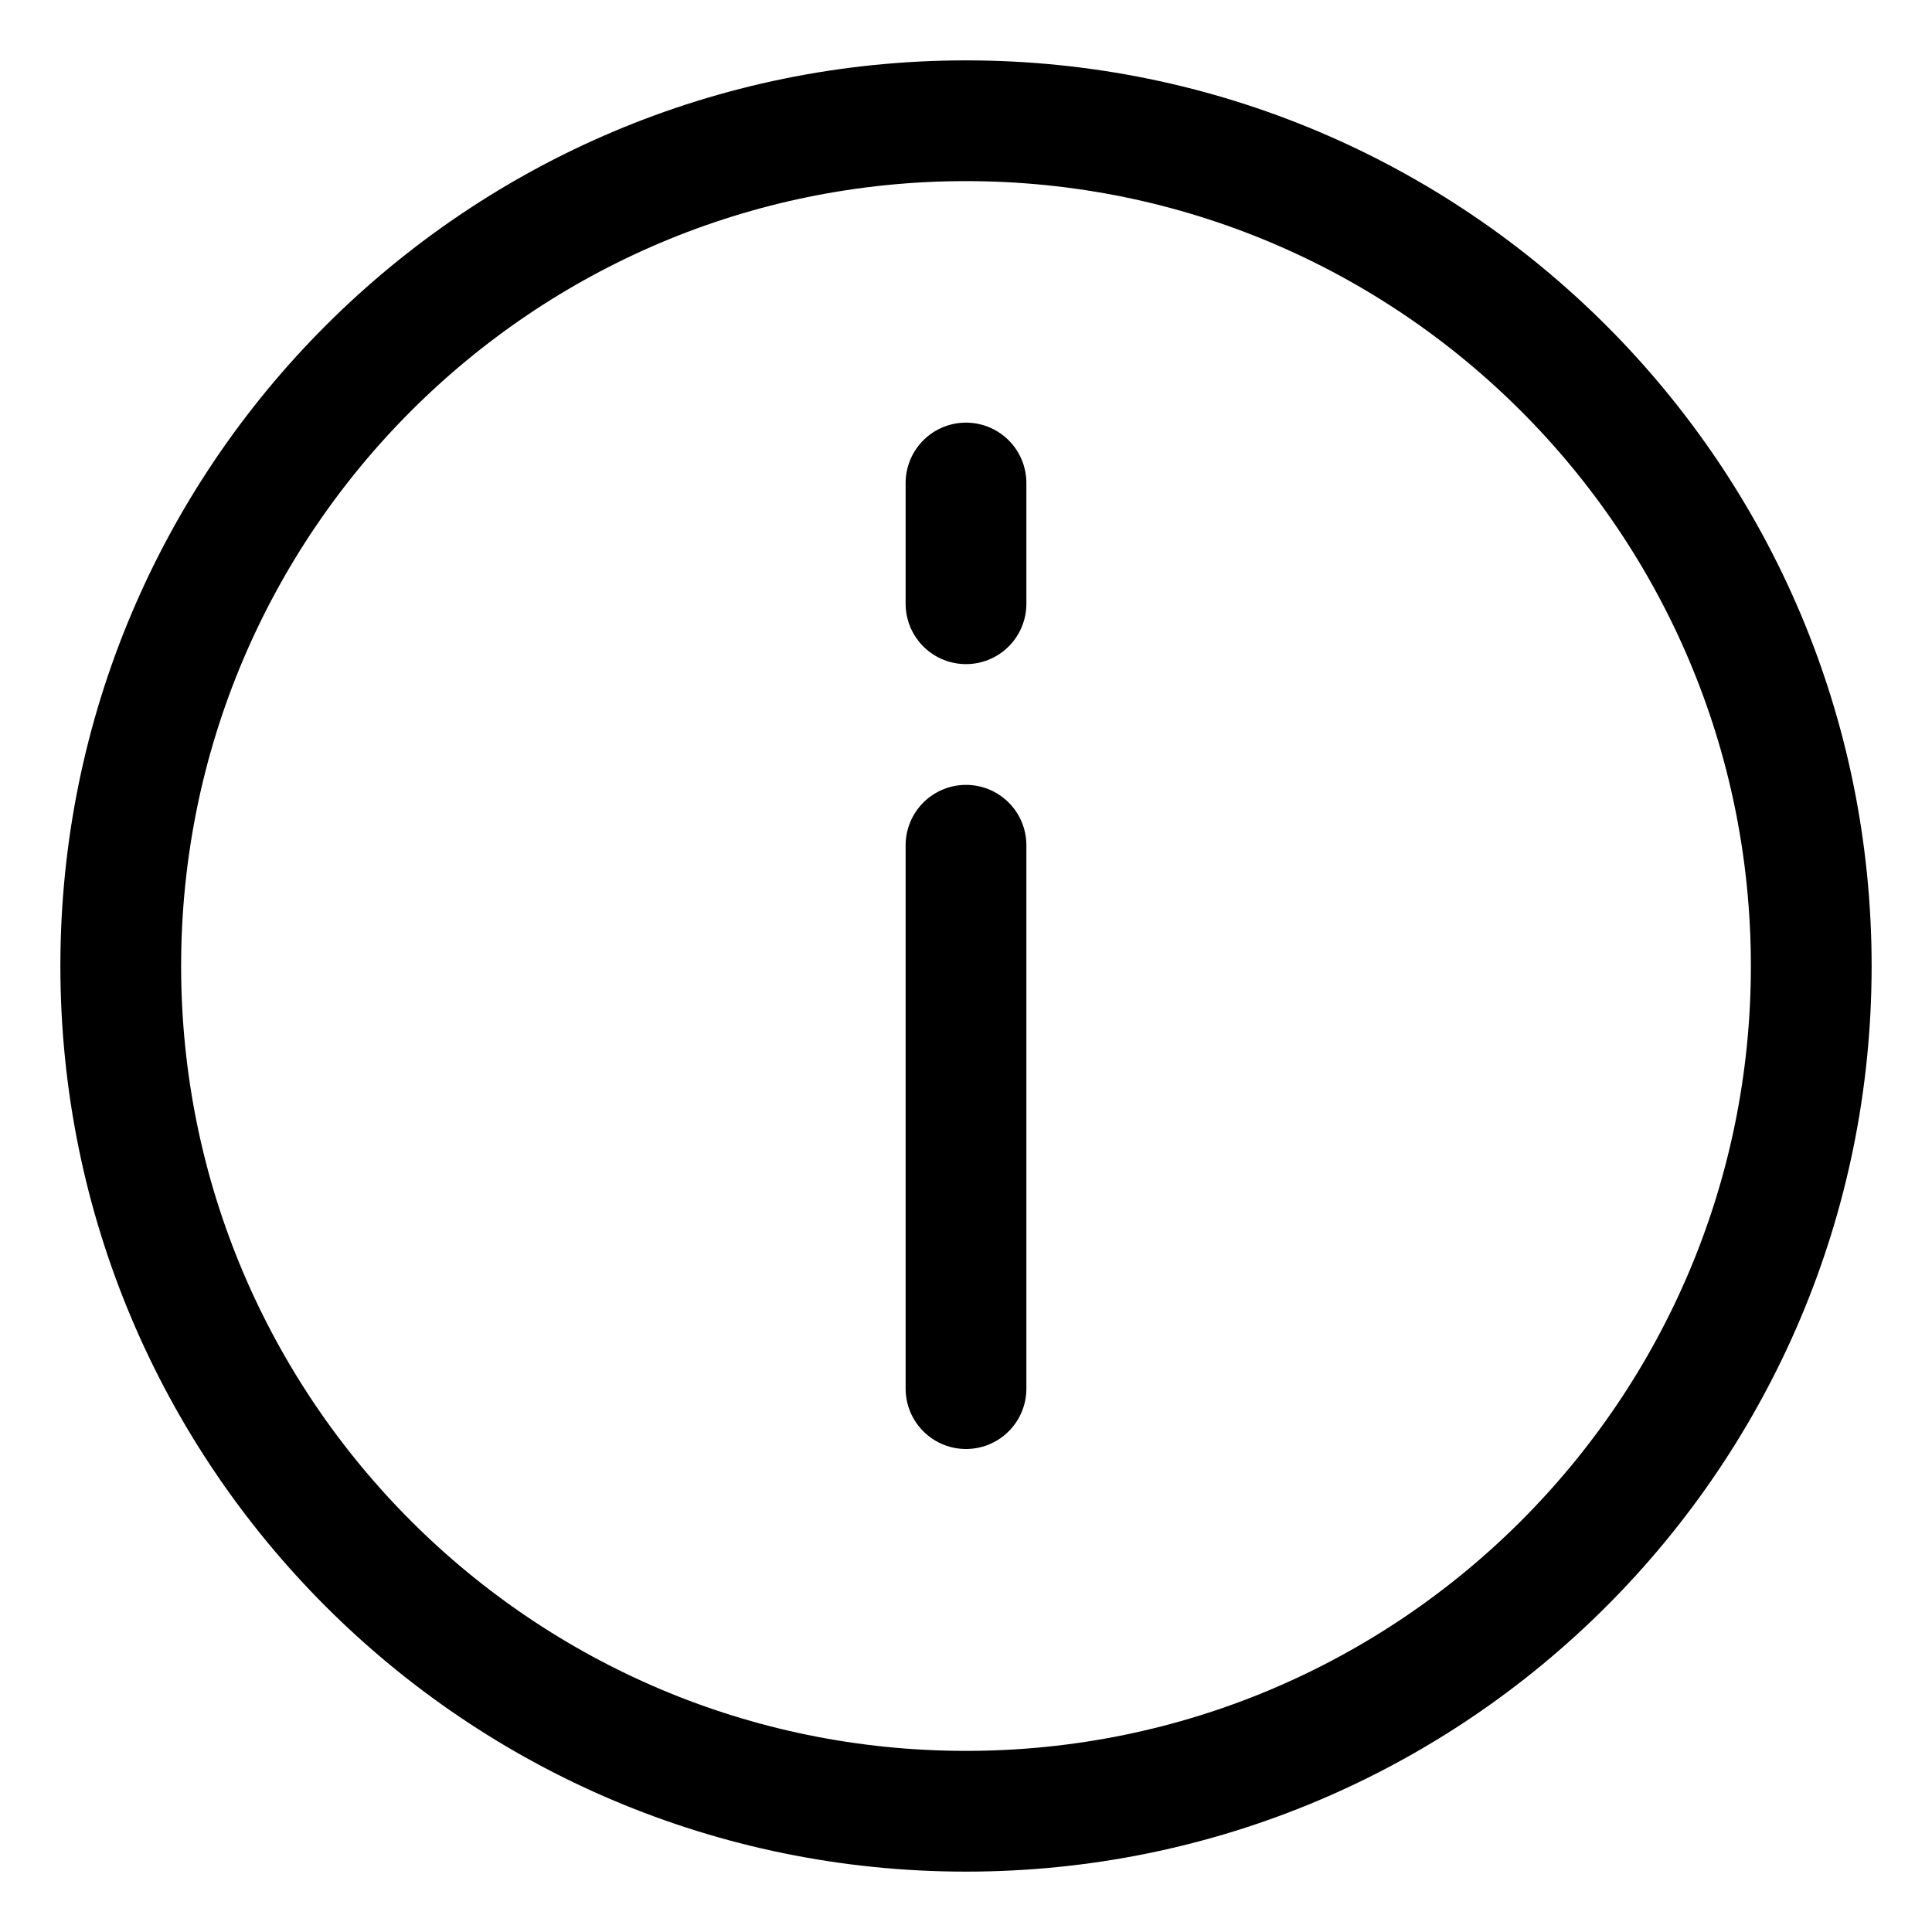
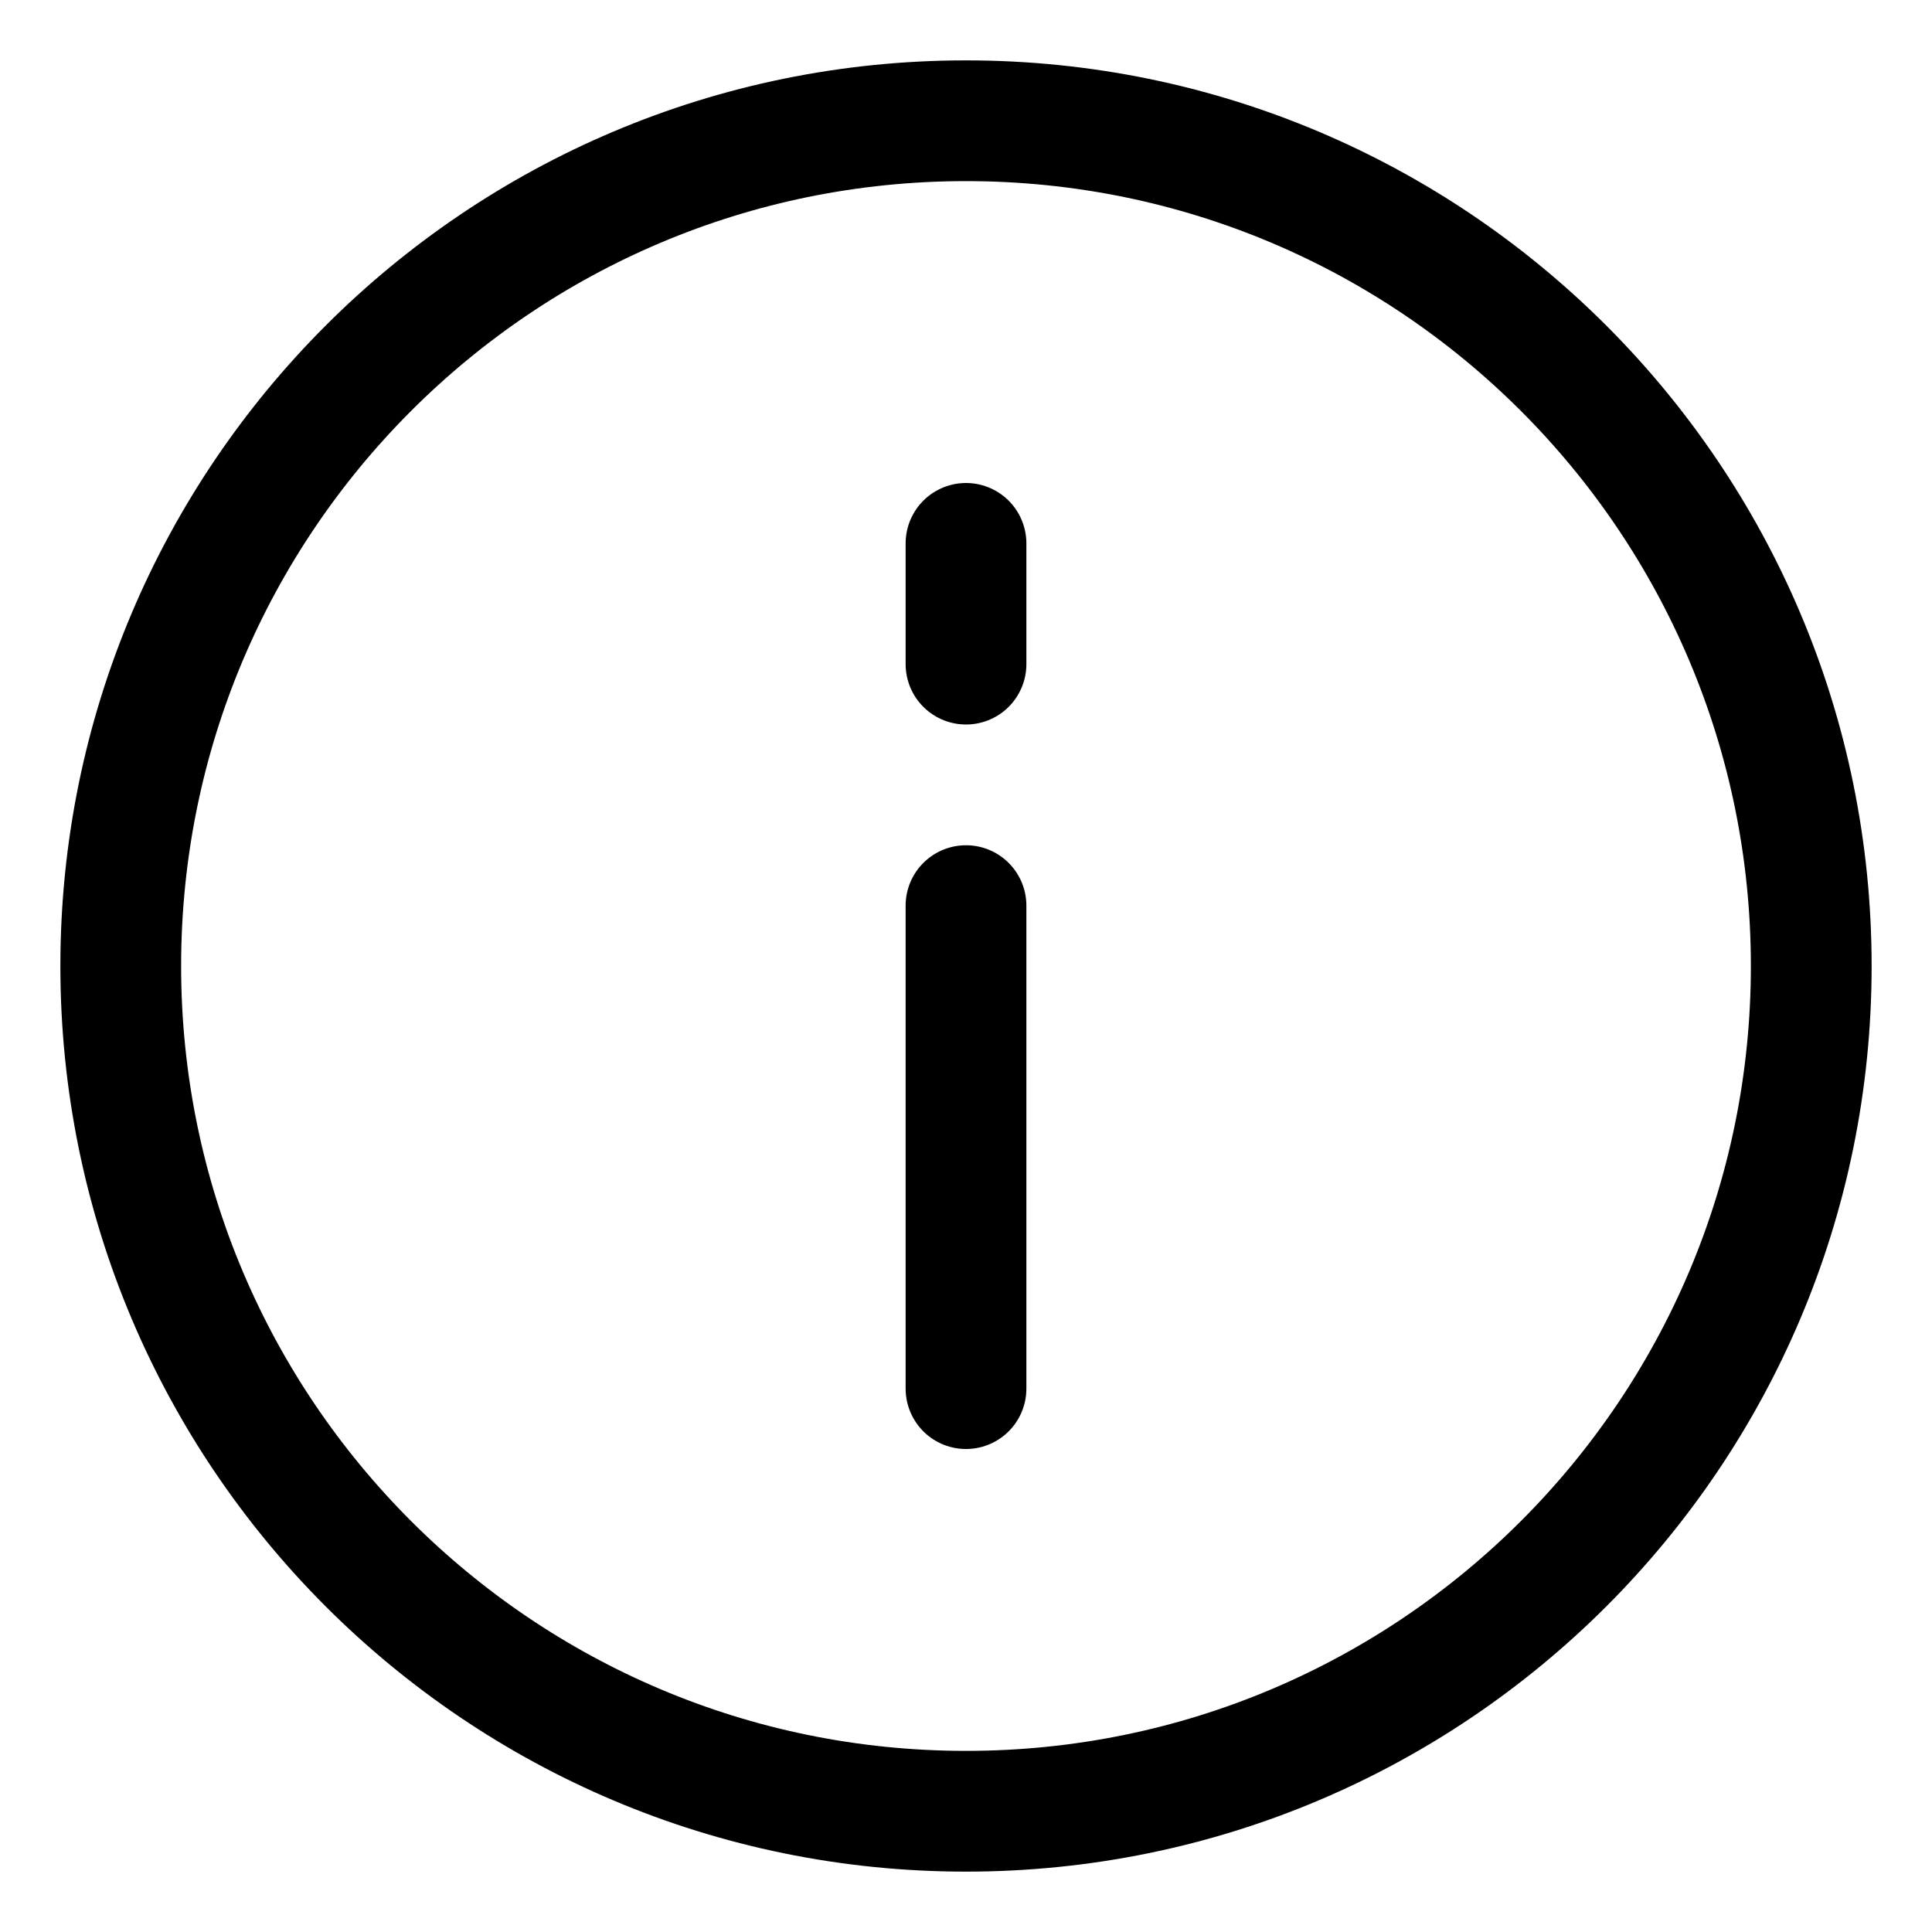
<svg xmlns="http://www.w3.org/2000/svg" viewBox="0 0 32 32" width="32" height="32" fill="none" stroke="currentcolor" stroke-linecap="round" stroke-linejoin="round" stroke-width="2">
-   <path d="M16 14 L16 23 M16 8 L16 10" />
+   <path d="M16 9 L16 11 M16 15 L16 23" />
  <circle cx="16" cy="16" r="14" />
</svg>
